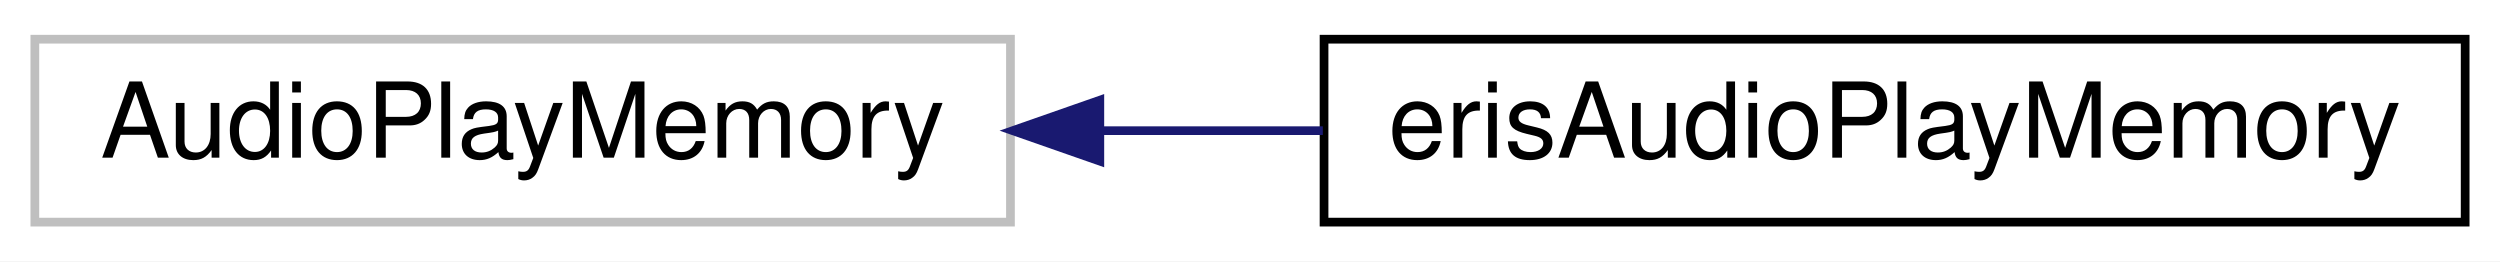
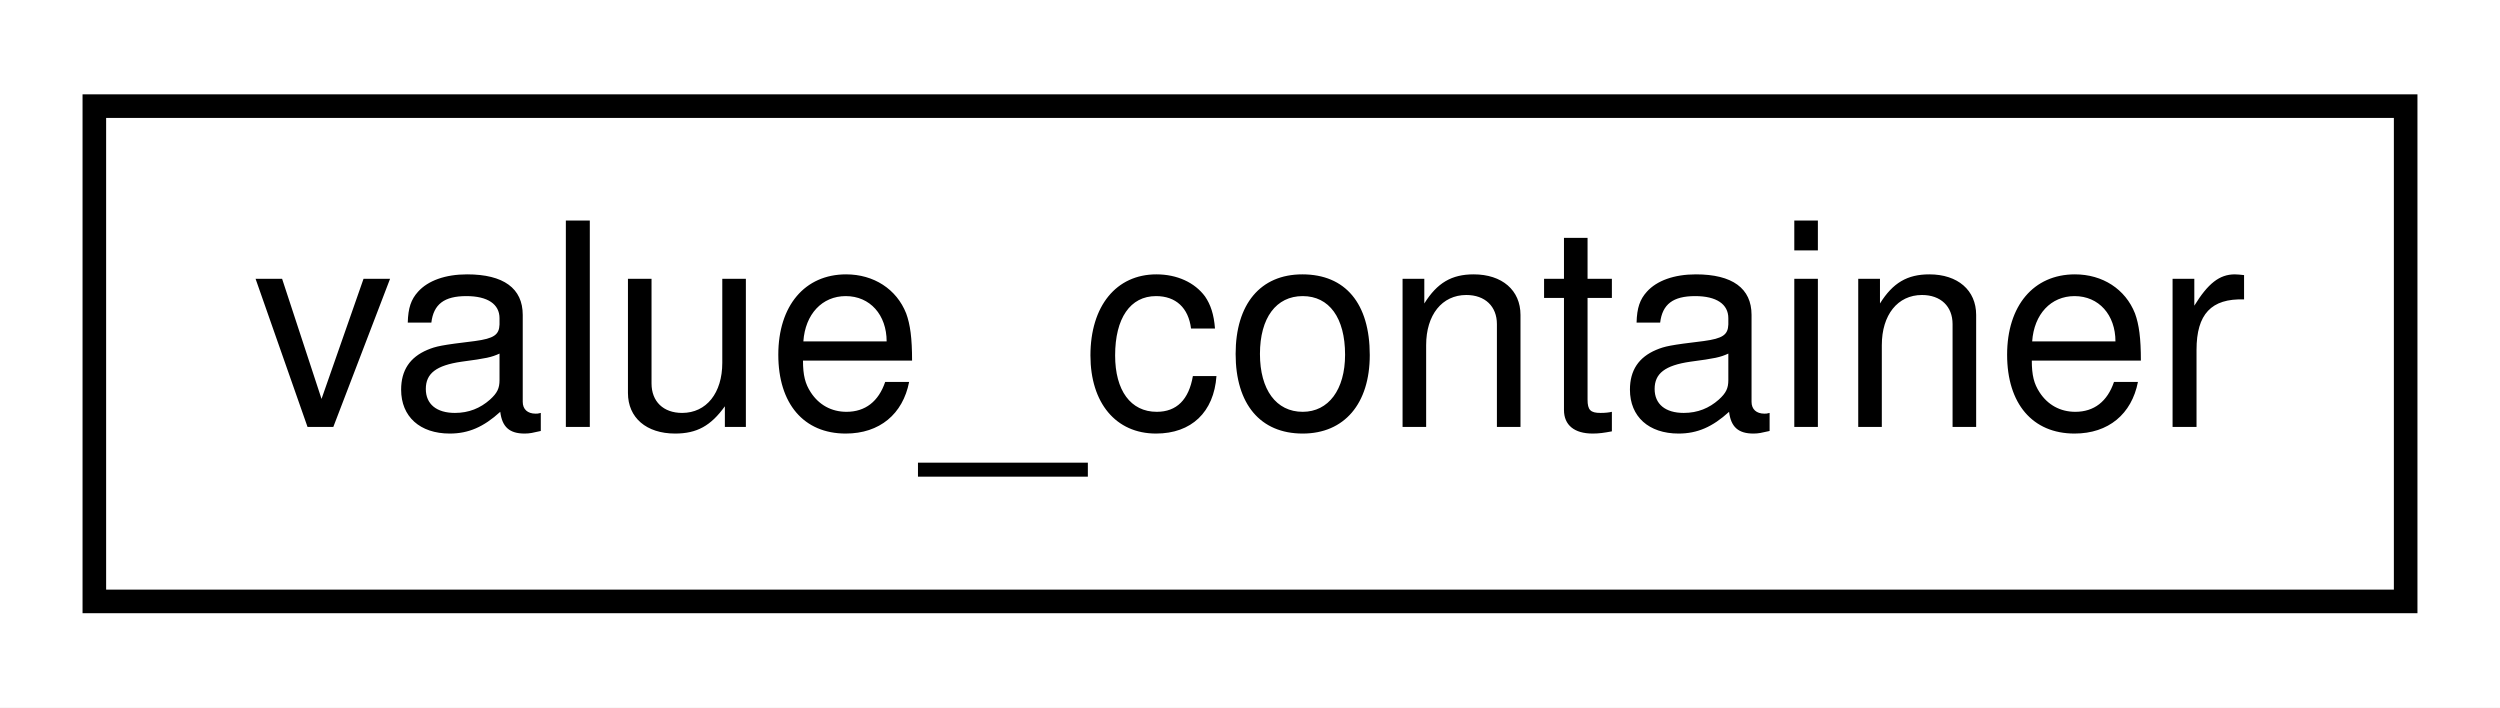
- <svg xmlns="http://www.w3.org/2000/svg" xmlns:xlink="http://www.w3.org/1999/xlink" width="287pt" height="30pt" viewBox="0.00 0.00 287.00 30.00">
+ <svg xmlns="http://www.w3.org/2000/svg" xmlns:xlink="http://www.w3.org/1999/xlink" width="106pt" height="30pt" viewBox="0.00 0.00 106.00 30.00">
  <g id="graph0" class="graph" transform="scale(1 1) rotate(0) translate(4 26)">
-     <polygon fill="white" stroke="transparent" points="-4,4 -4,-26 283,-26 283,4 -4,4" />
+     <polygon fill="white" stroke="transparent" points="-4,4 -4,-26 102,-26 102,4 -4,4" />
    <g id="node1" class="node">
      <g id="a_node1">
-         <a xlink:title=" ">
-           <polygon fill="white" stroke="#bfbfbf" points="0,-0.5 0,-21.5 112,-21.5 112,-0.5 0,-0.5" />
-           <text text-anchor="middle" x="56" y="-7.9" font-family="Helvetica,sans-Serif" font-size="12.00">AudioPlayMemory</text>
+         <a xlink:href="da/d2d/unionvalue__container.html" target="_top" xlink:title=" ">
+           <polygon fill="white" stroke="black" points="0,-0.5 0,-21.5 98,-21.5 98,-0.5 0,-0.5" />
+           <text text-anchor="middle" x="49" y="-7.9" font-family="Helvetica,sans-Serif" font-size="12.00">value_container</text>
        </a>
      </g>
    </g>
-     <g id="node2" class="node">
-       <g id="a_node2">
-         <a xlink:href="d4/dc8/classeris_audio_play_memory.html" target="_top" xlink:title=" ">
-           <polygon fill="white" stroke="black" points="148,-0.5 148,-21.5 279,-21.5 279,-0.5 148,-0.5" />
-           <text text-anchor="middle" x="213.5" y="-7.9" font-family="Helvetica,sans-Serif" font-size="12.00">erisAudioPlayMemory</text>
-         </a>
-       </g>
-     </g>
-     <g id="edge1" class="edge">
-       <path fill="none" stroke="midnightblue" d="M122.41,-11C130.83,-11 139.45,-11 147.86,-11" />
-       <polygon fill="midnightblue" stroke="midnightblue" points="122.26,-7.5 112.26,-11 122.26,-14.5 122.26,-7.5" />
-     </g>
  </g>
</svg>
